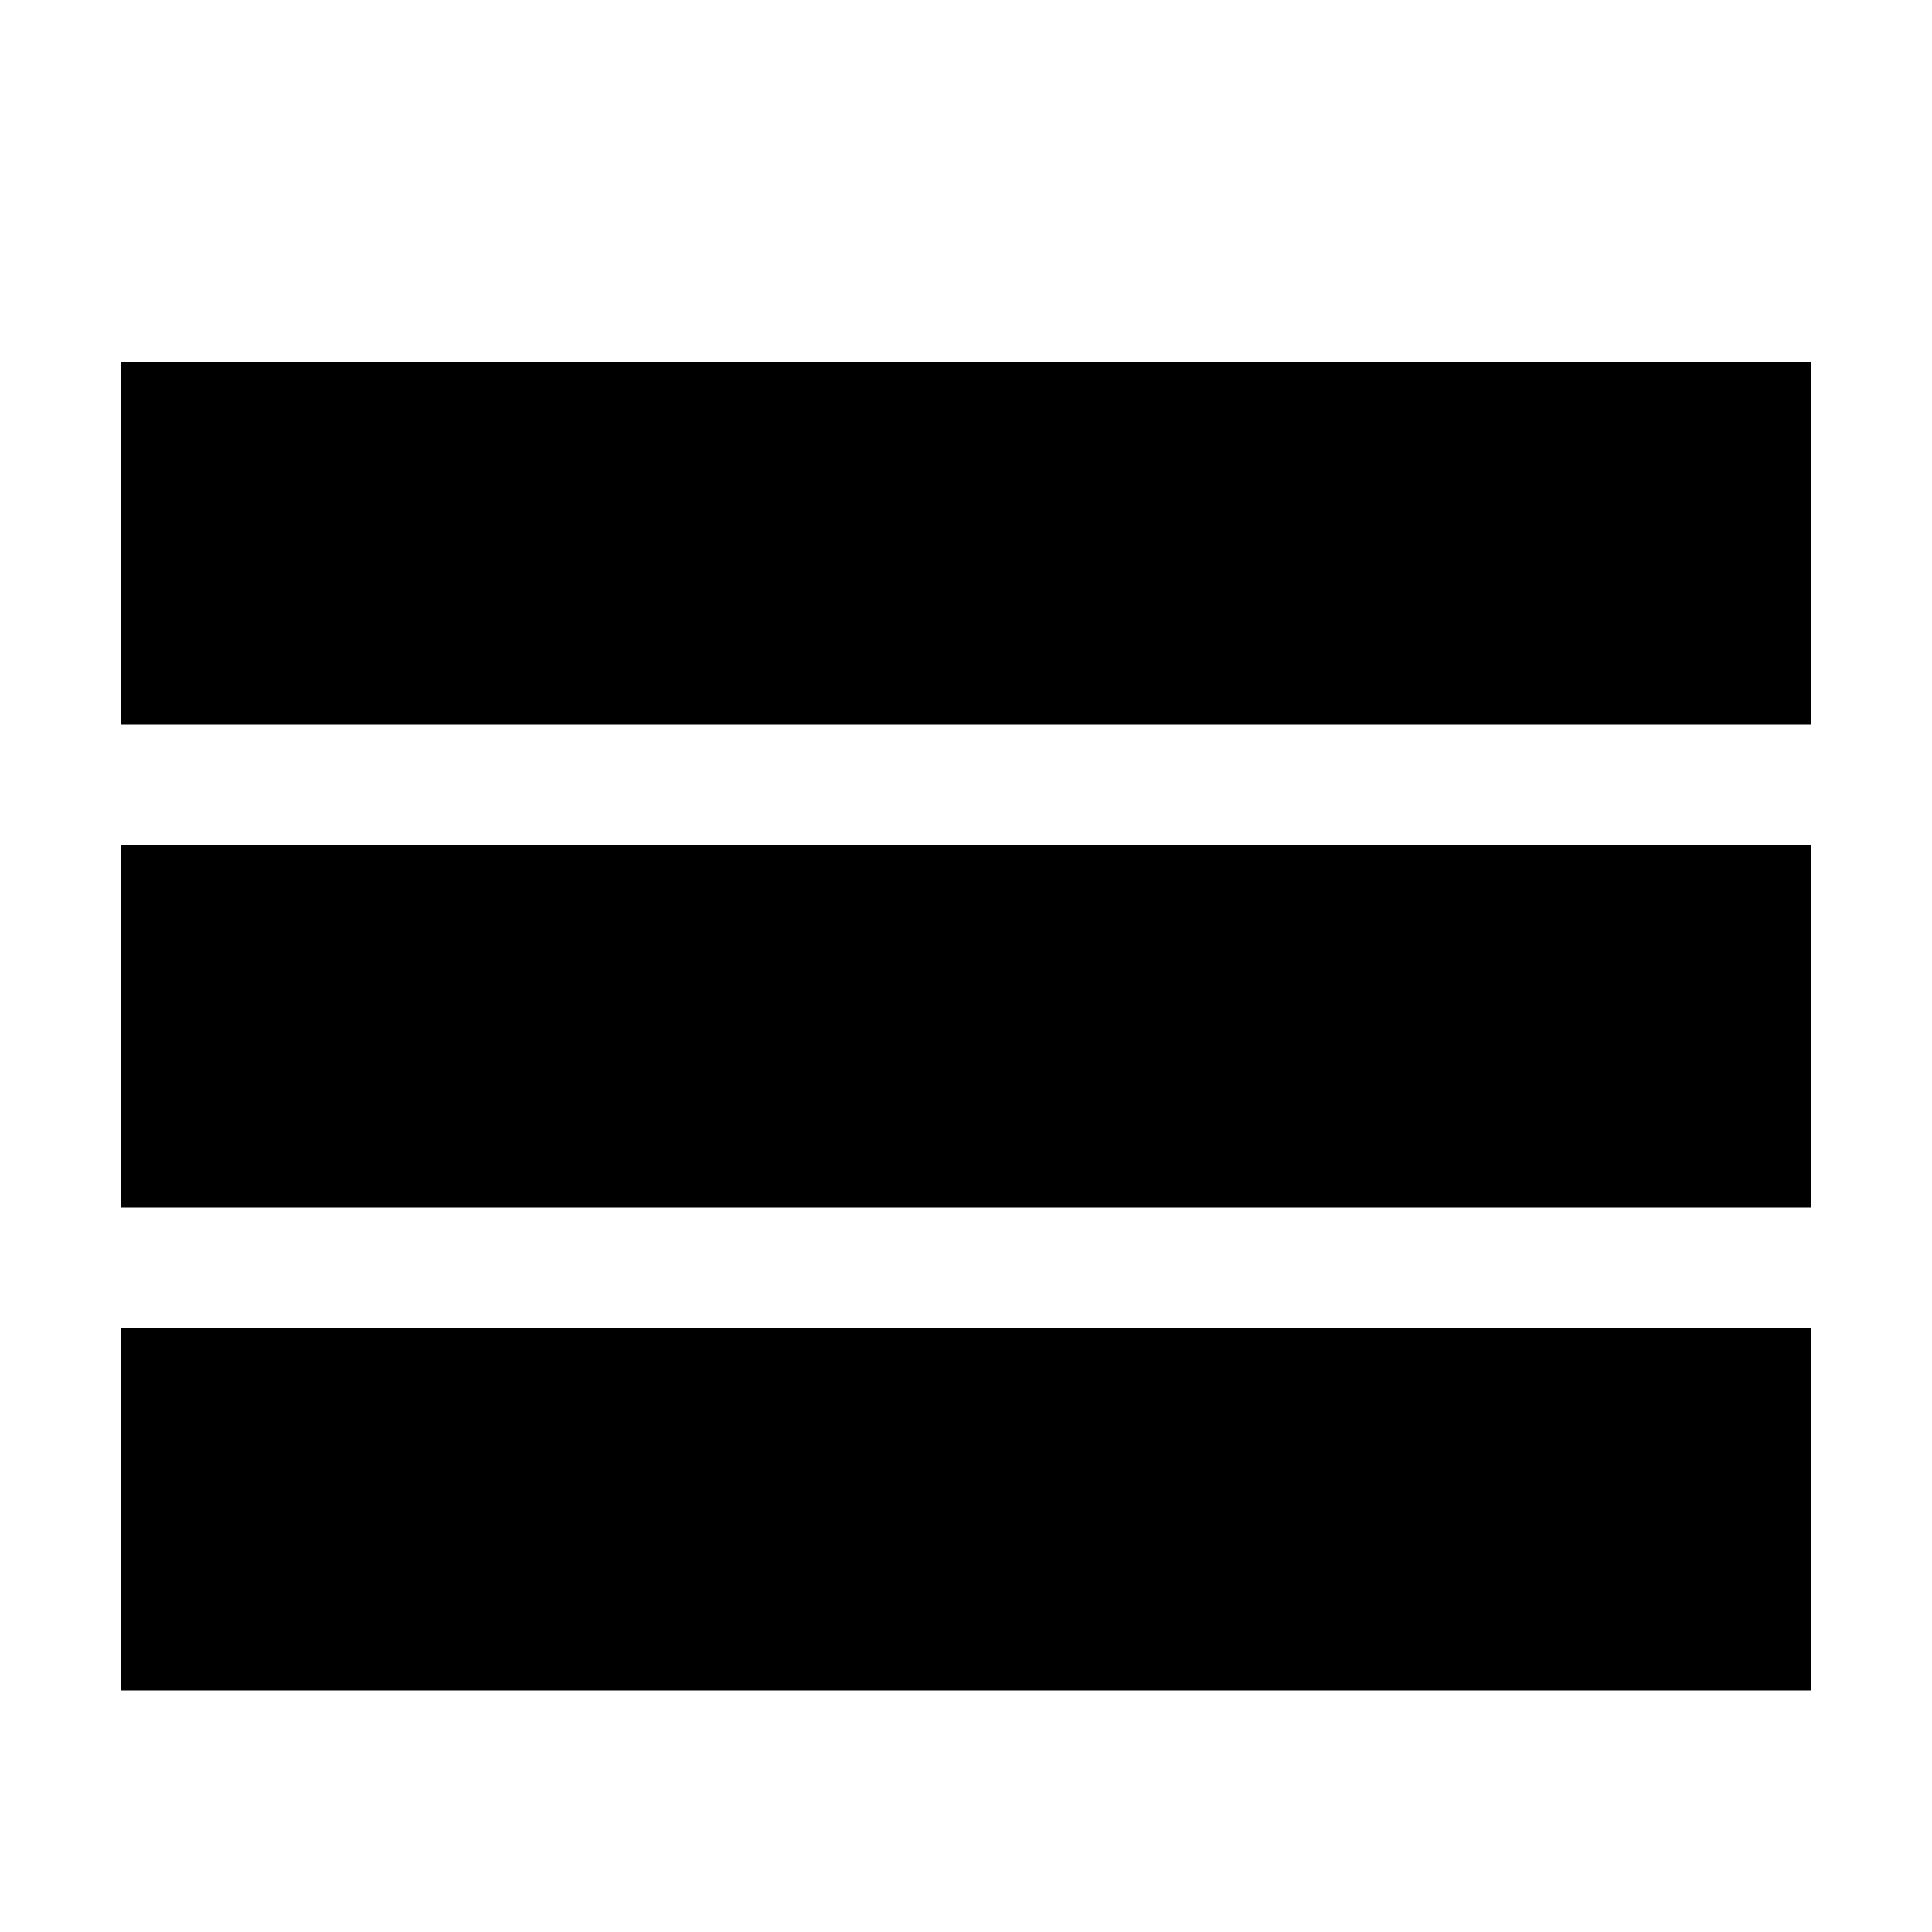
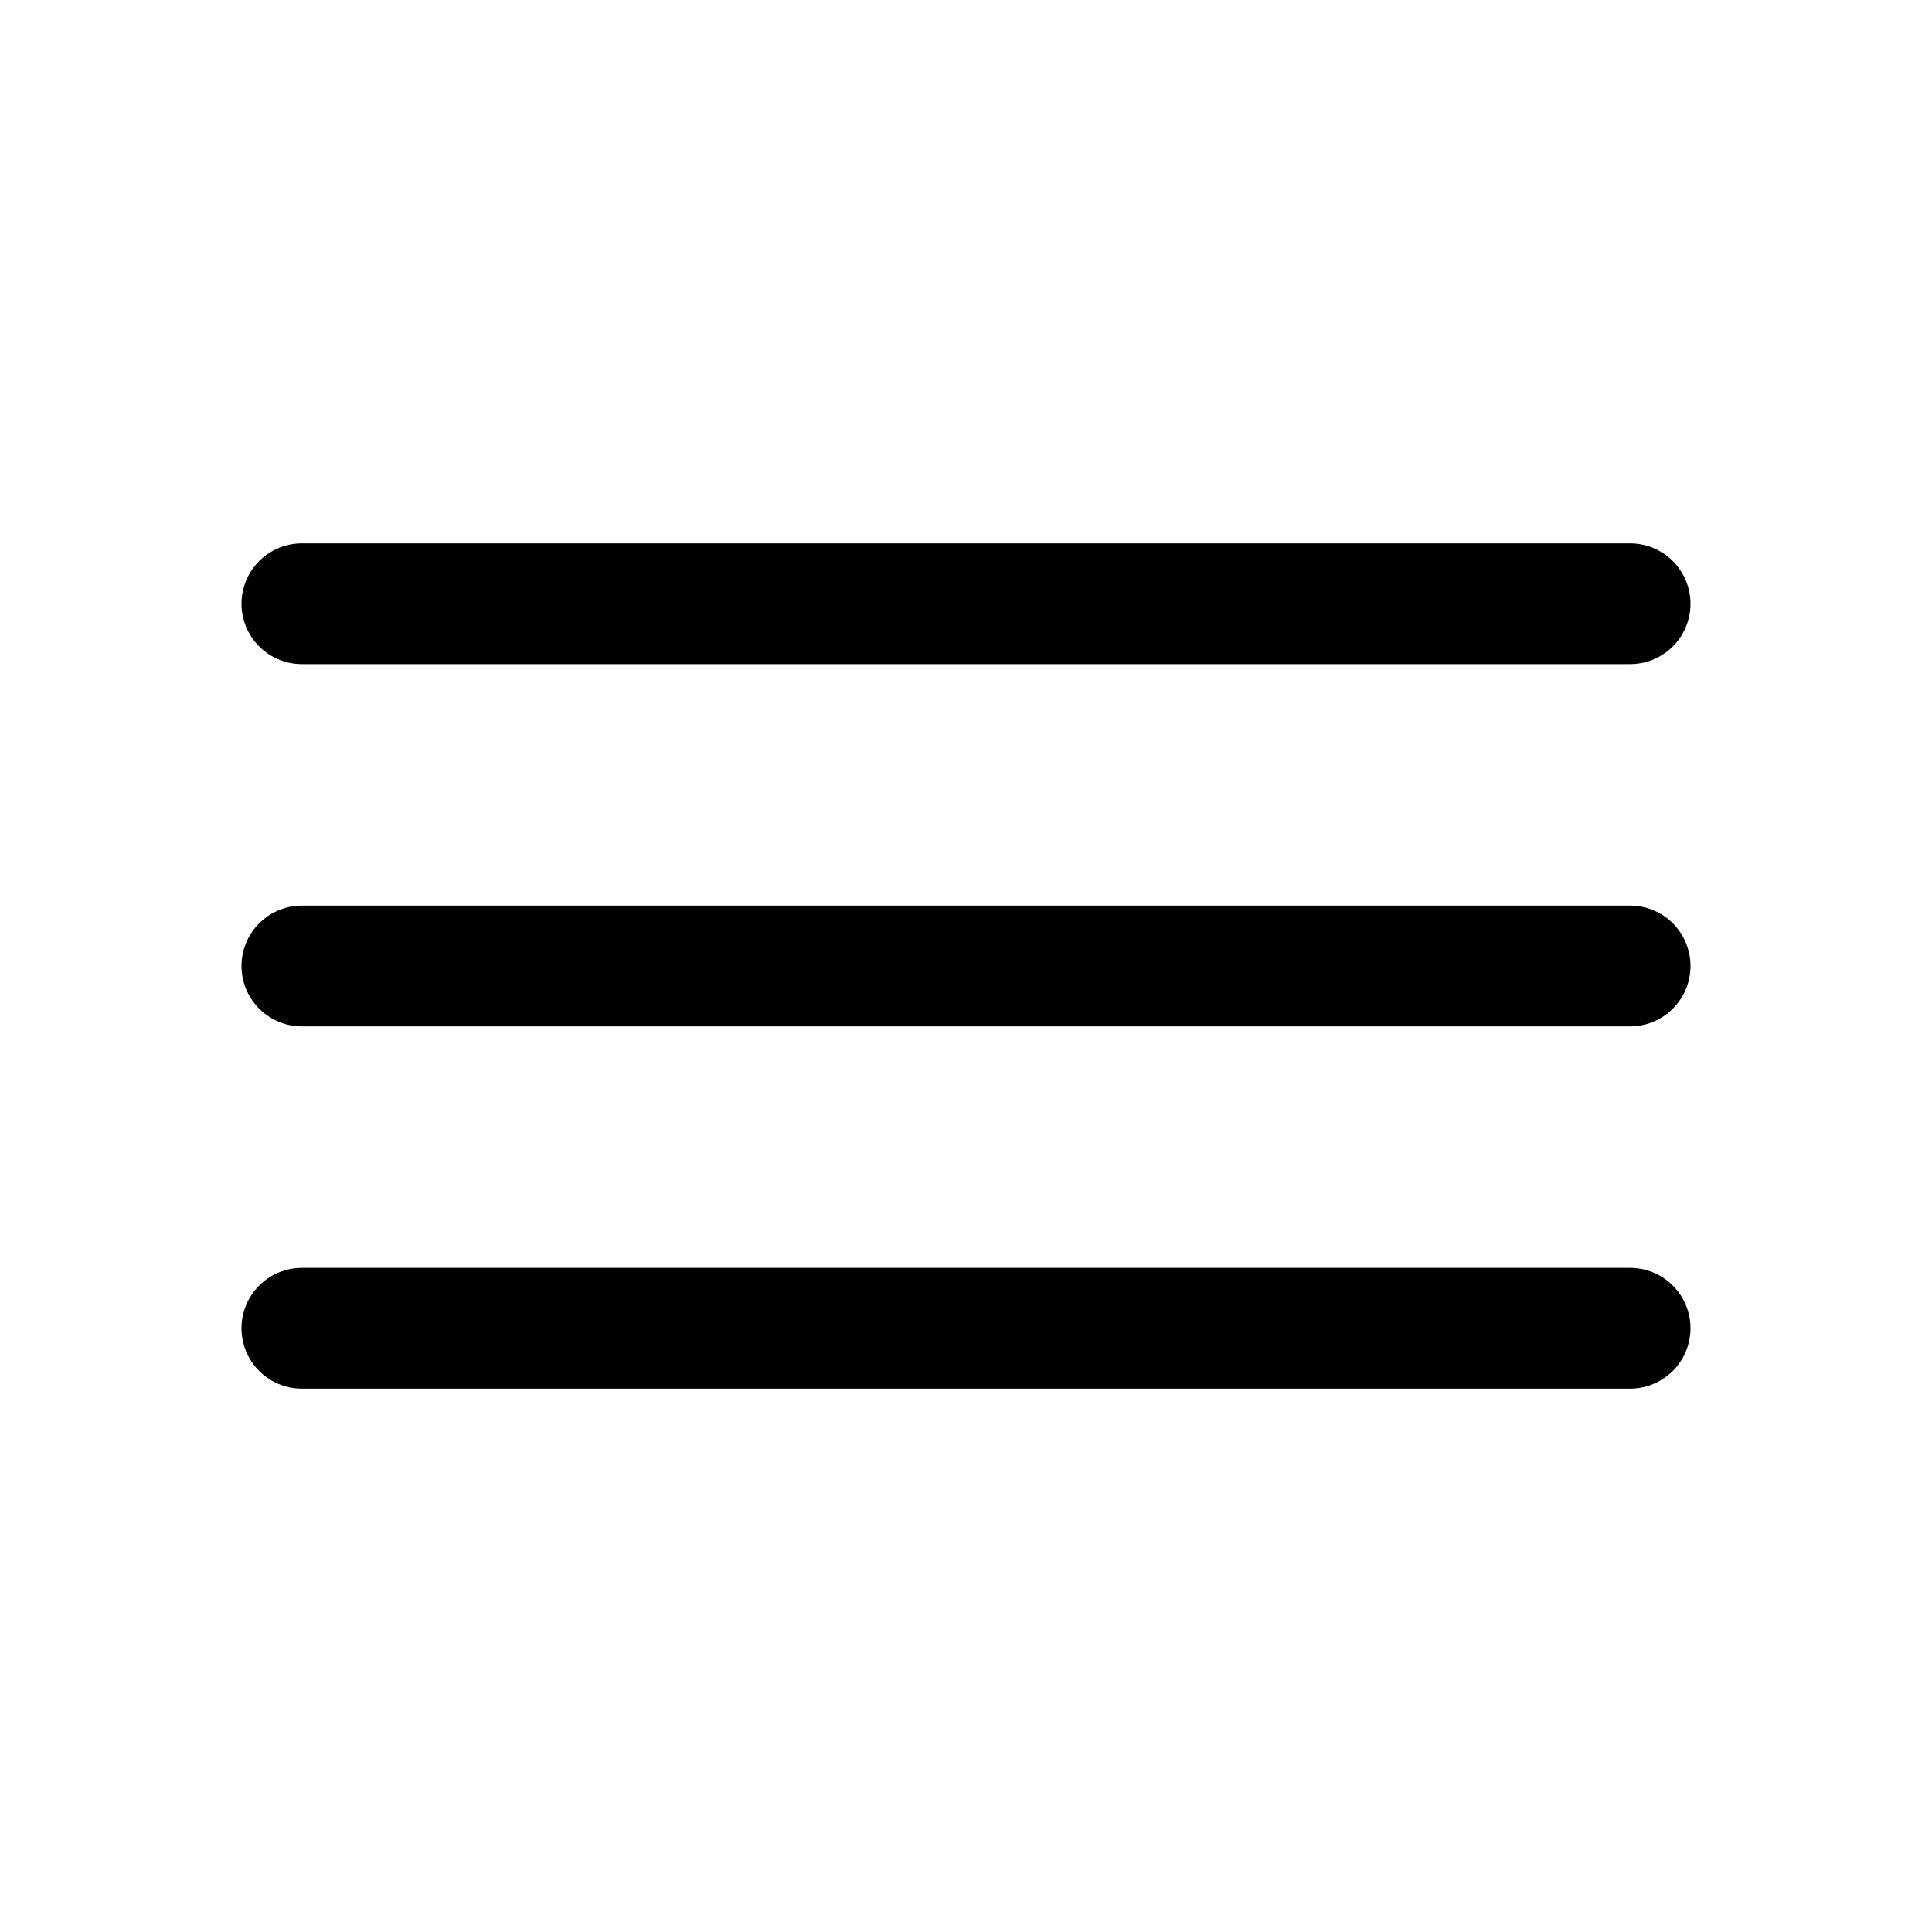
- <svg xmlns="http://www.w3.org/2000/svg" version="1.1" width="384" height="384" viewBox="0 0 384 384">
-   <g id="icomoon-ignore">
- </g>
-   <path d="M24 72h336v72h-336zM24 168h336v72h-336zM24 264h336v72h-336z" />
+ <svg xmlns="http://www.w3.org/2000/svg" class="ionicon" viewBox="0 0 512 512">
+   <path fill="none" stroke="currentColor" stroke-linecap="round" stroke-miterlimit="10" stroke-width="32" d="M80 160h352M80 256h352M80 352h352" />
</svg>
